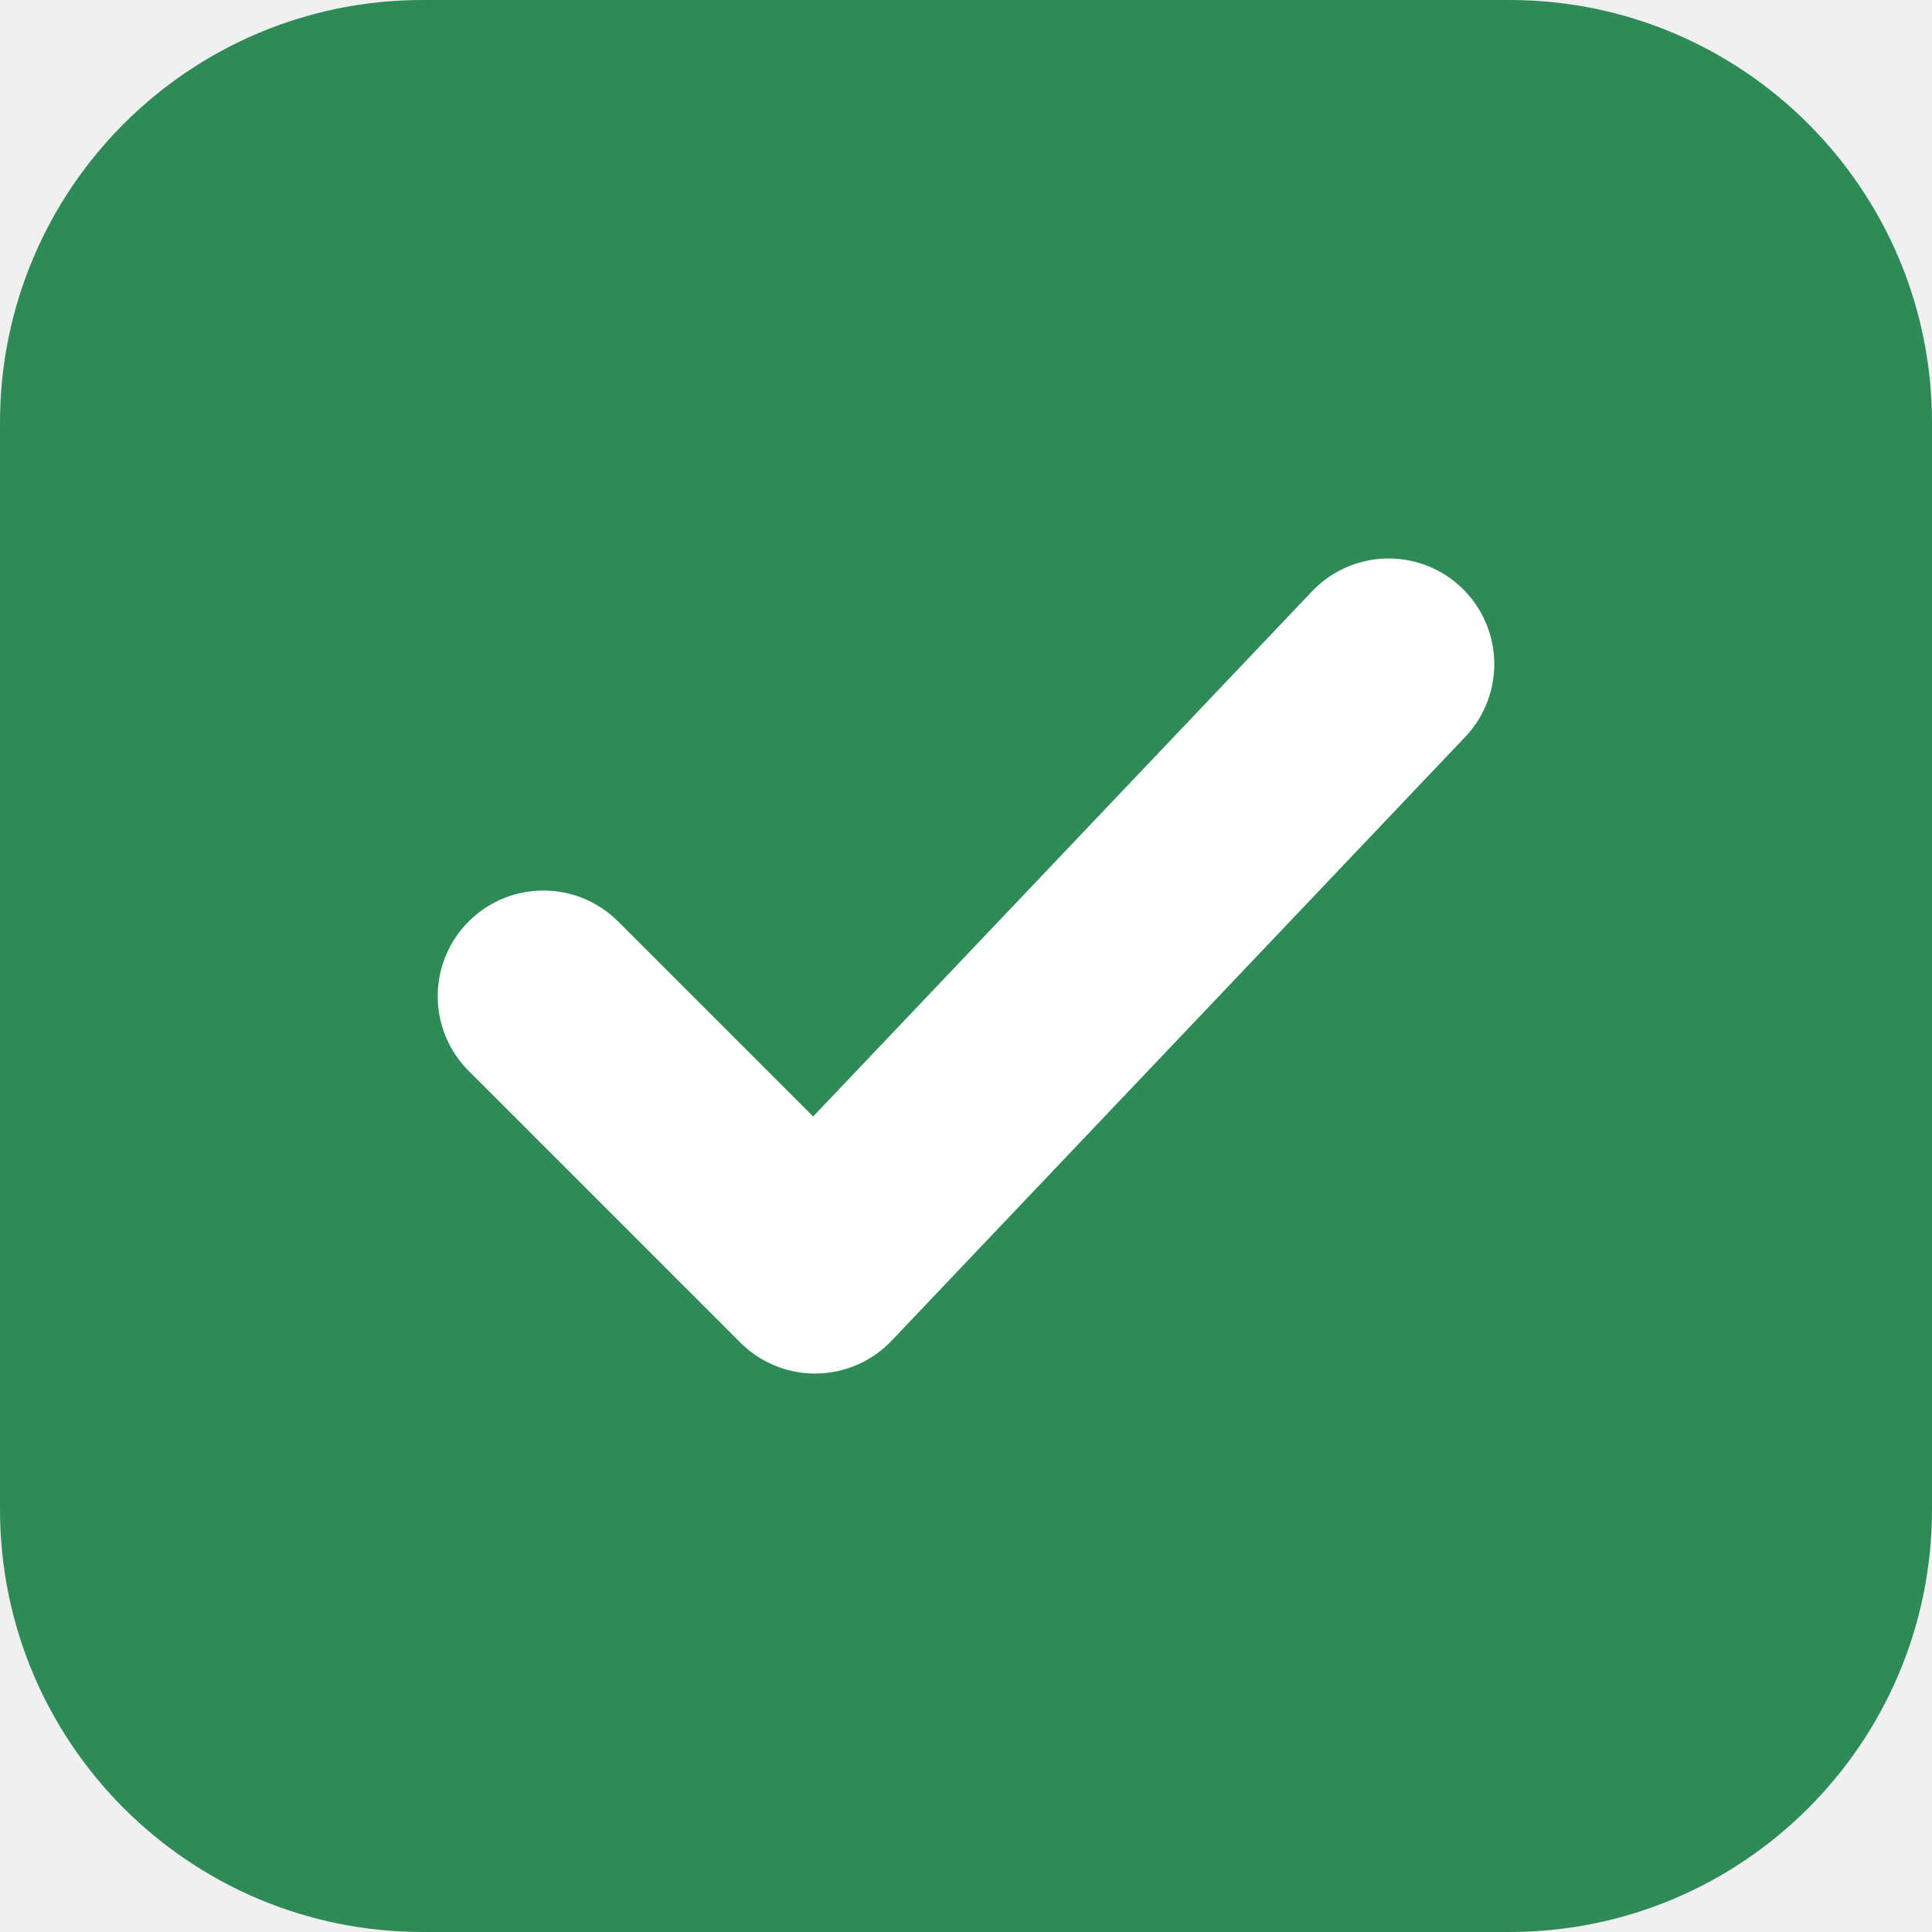
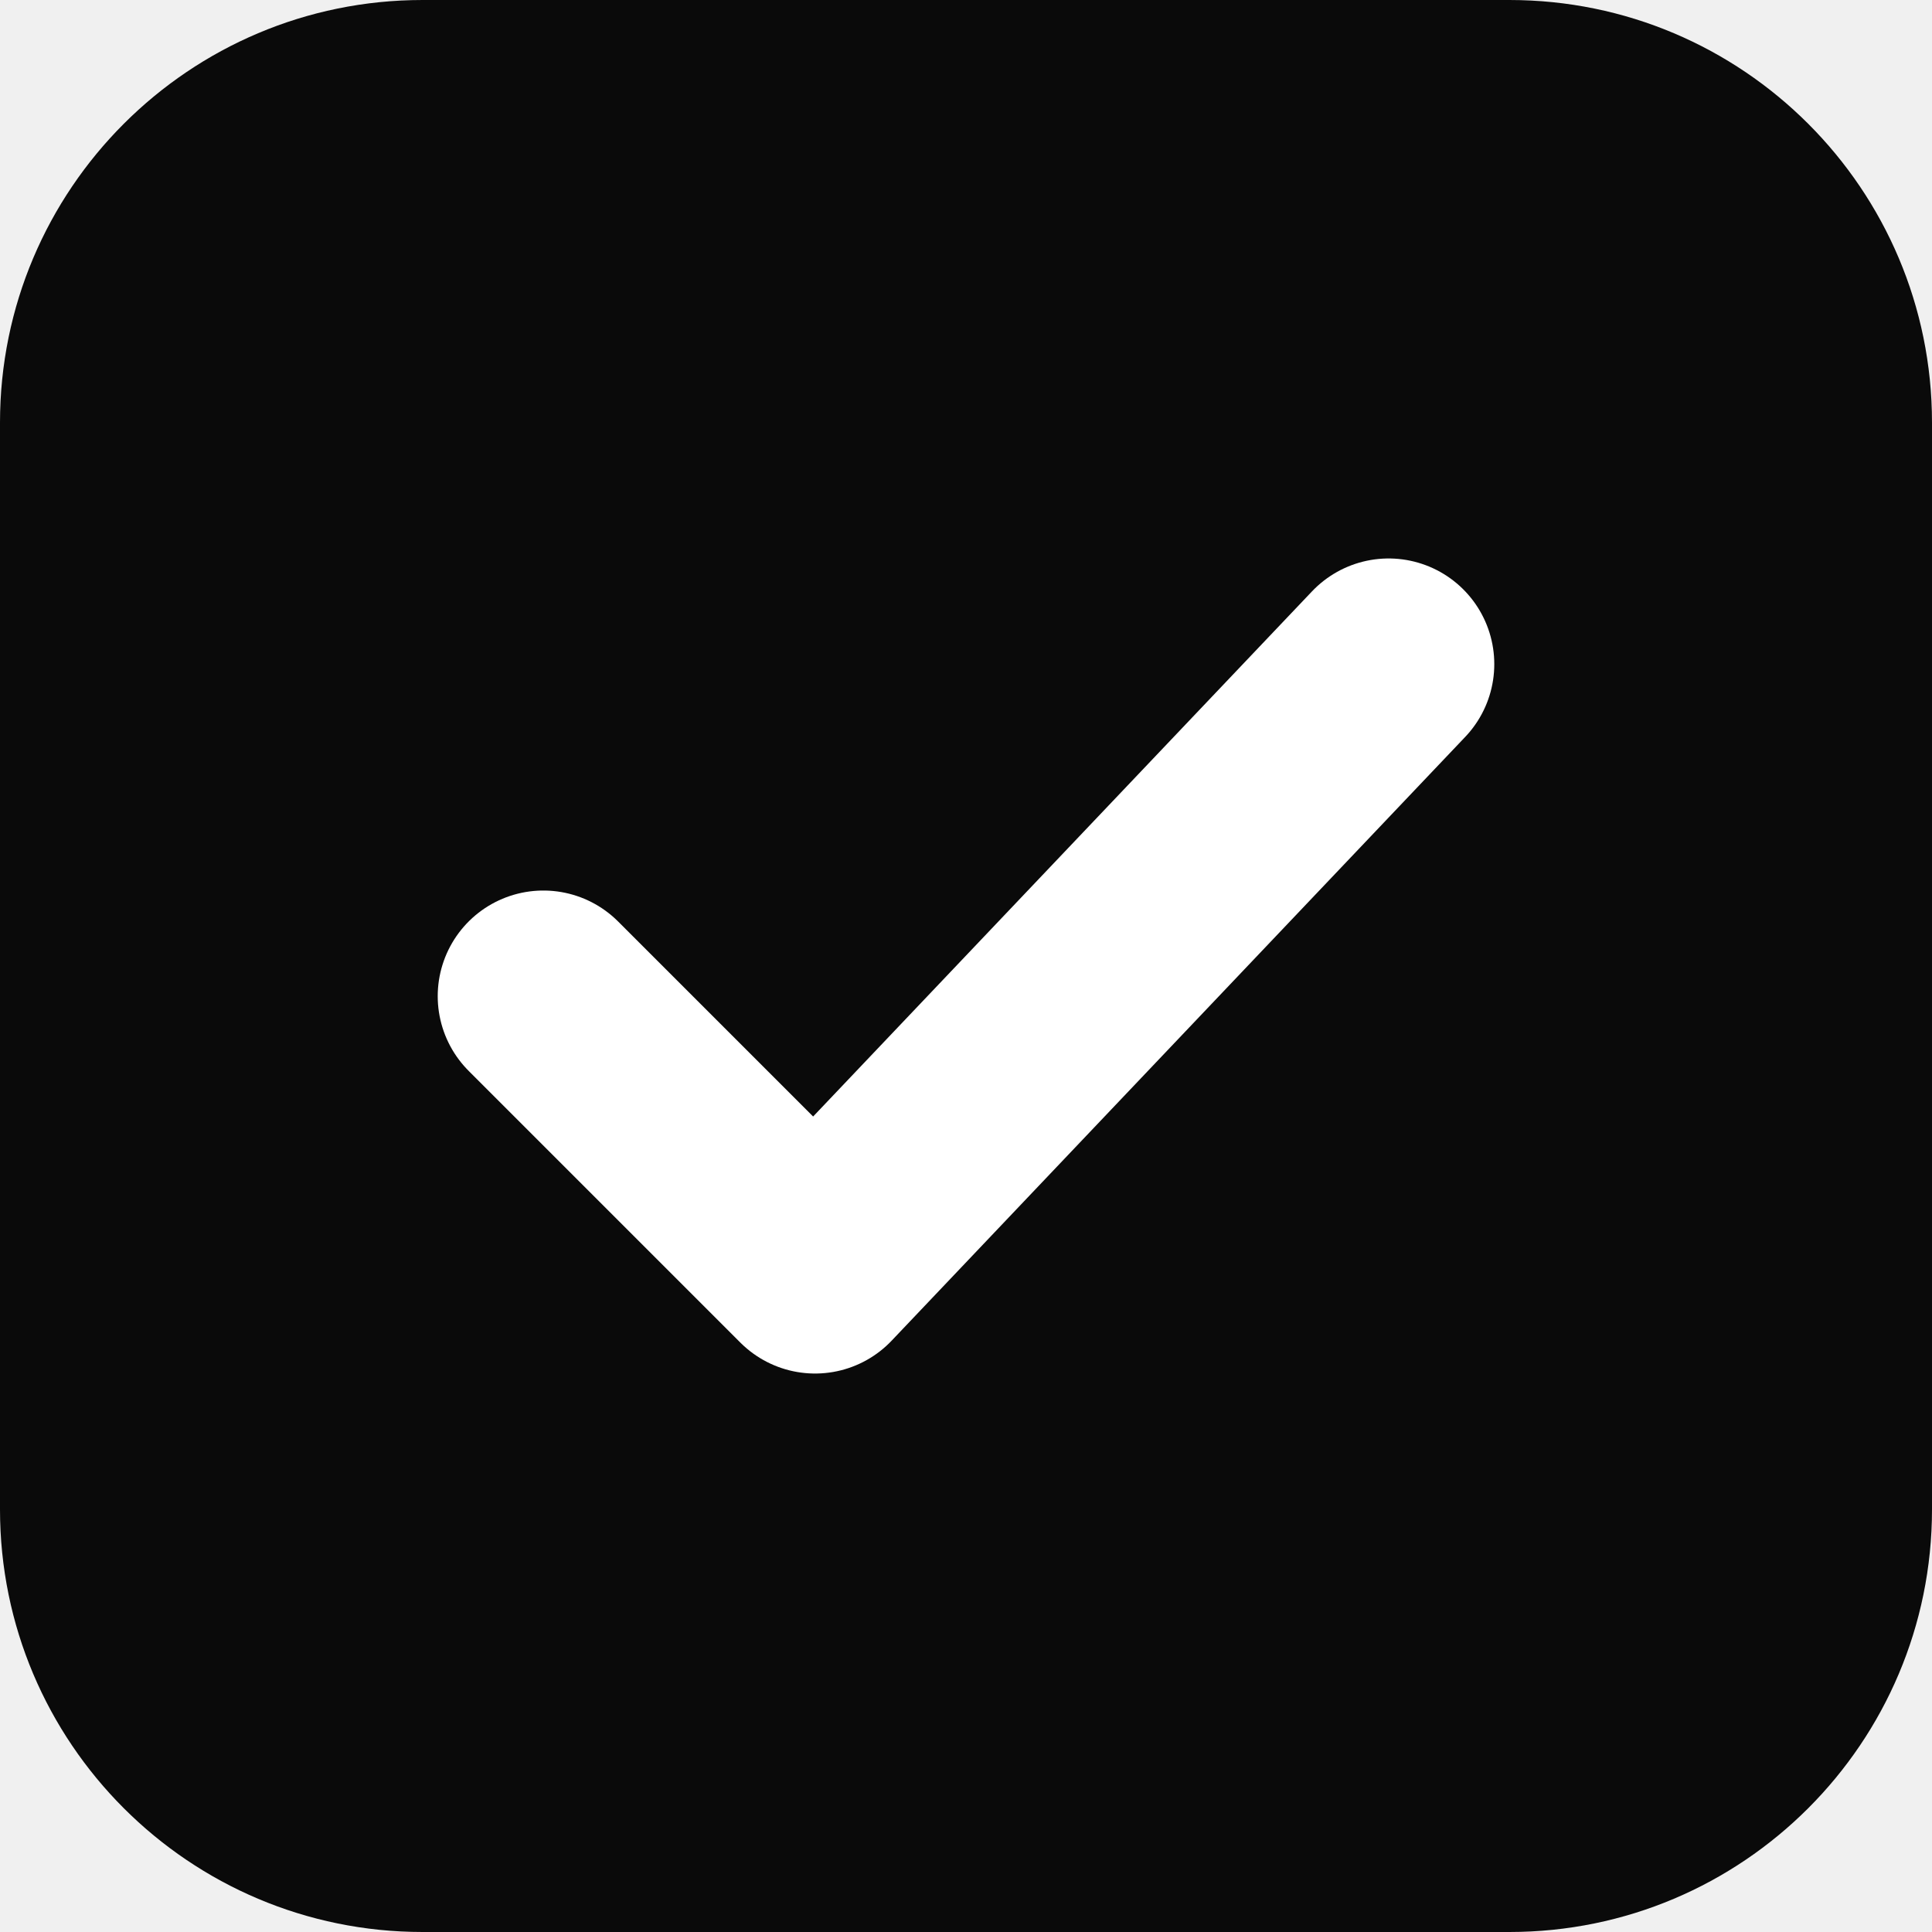
<svg xmlns="http://www.w3.org/2000/svg" viewBox="0 0 64 64">
-   <rect width="64" height="64" rx="14" fill="#2e8b57" />
+   <rect width="64" height="64" rx="14" fill="#0a0a0a" />
  <path d="M18 33l9 9 19-20" fill="none" stroke="#fff" stroke-width="7" stroke-linecap="round" stroke-linejoin="round" />
</svg>
